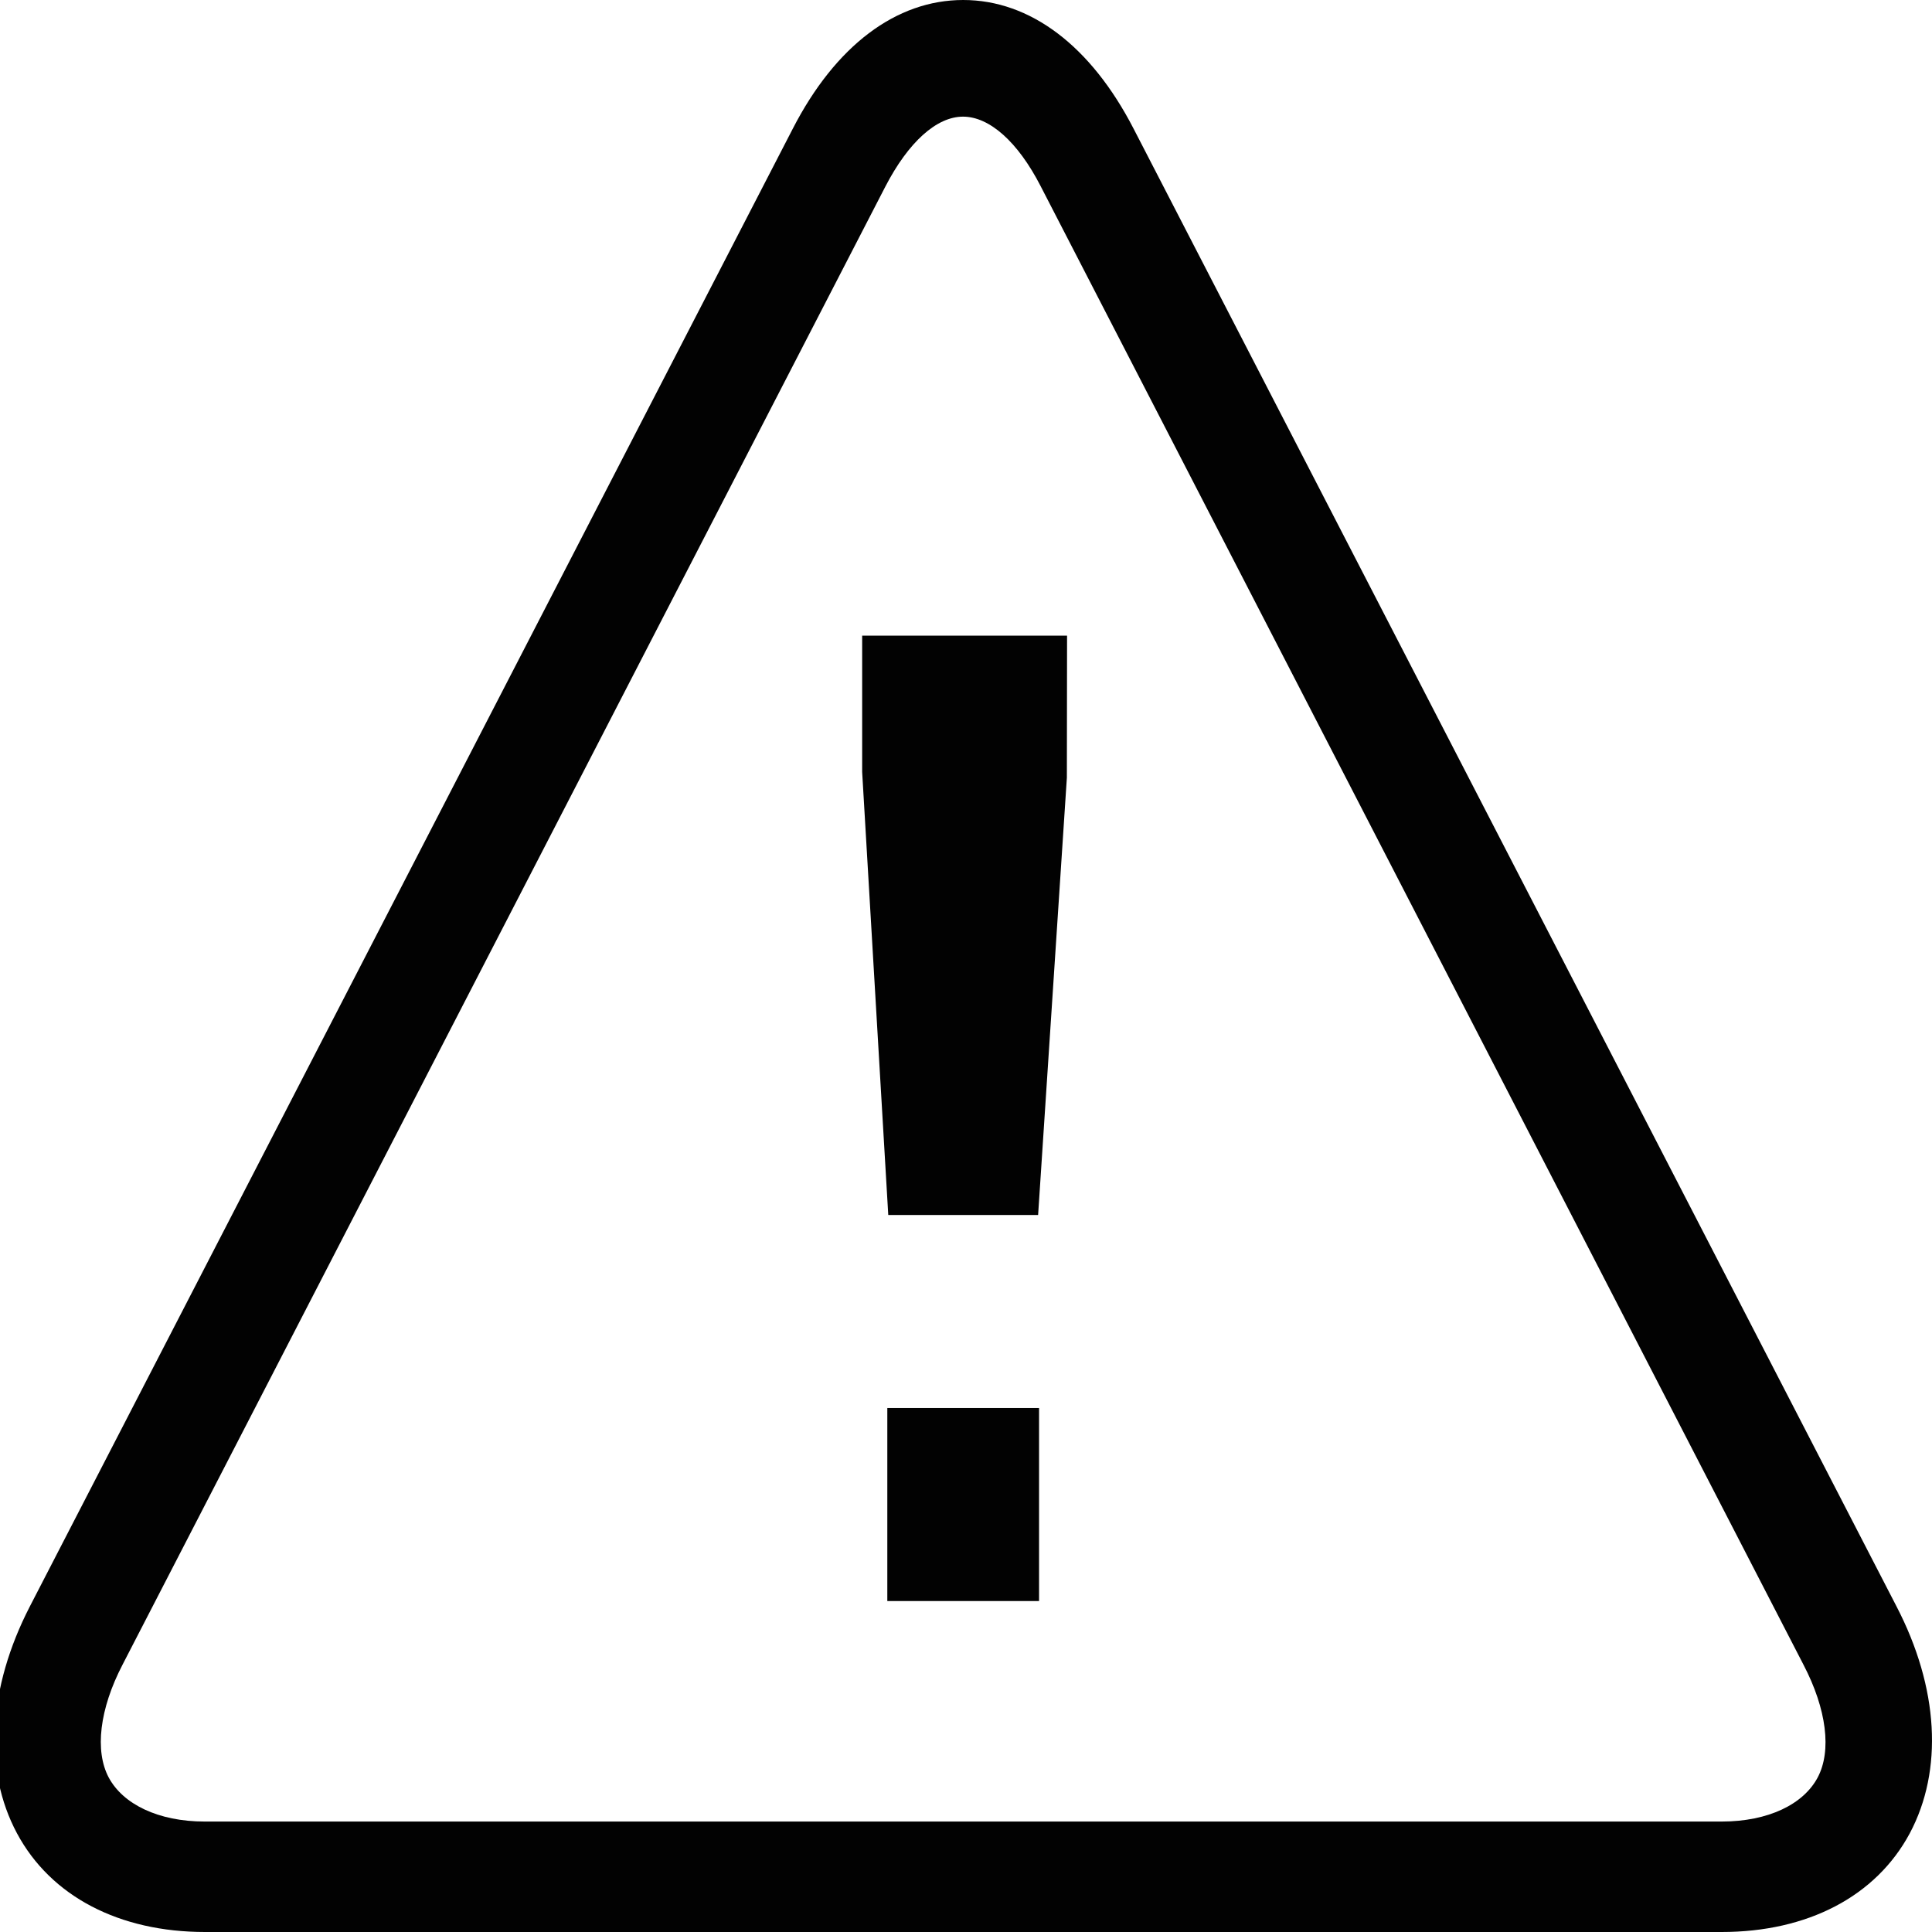
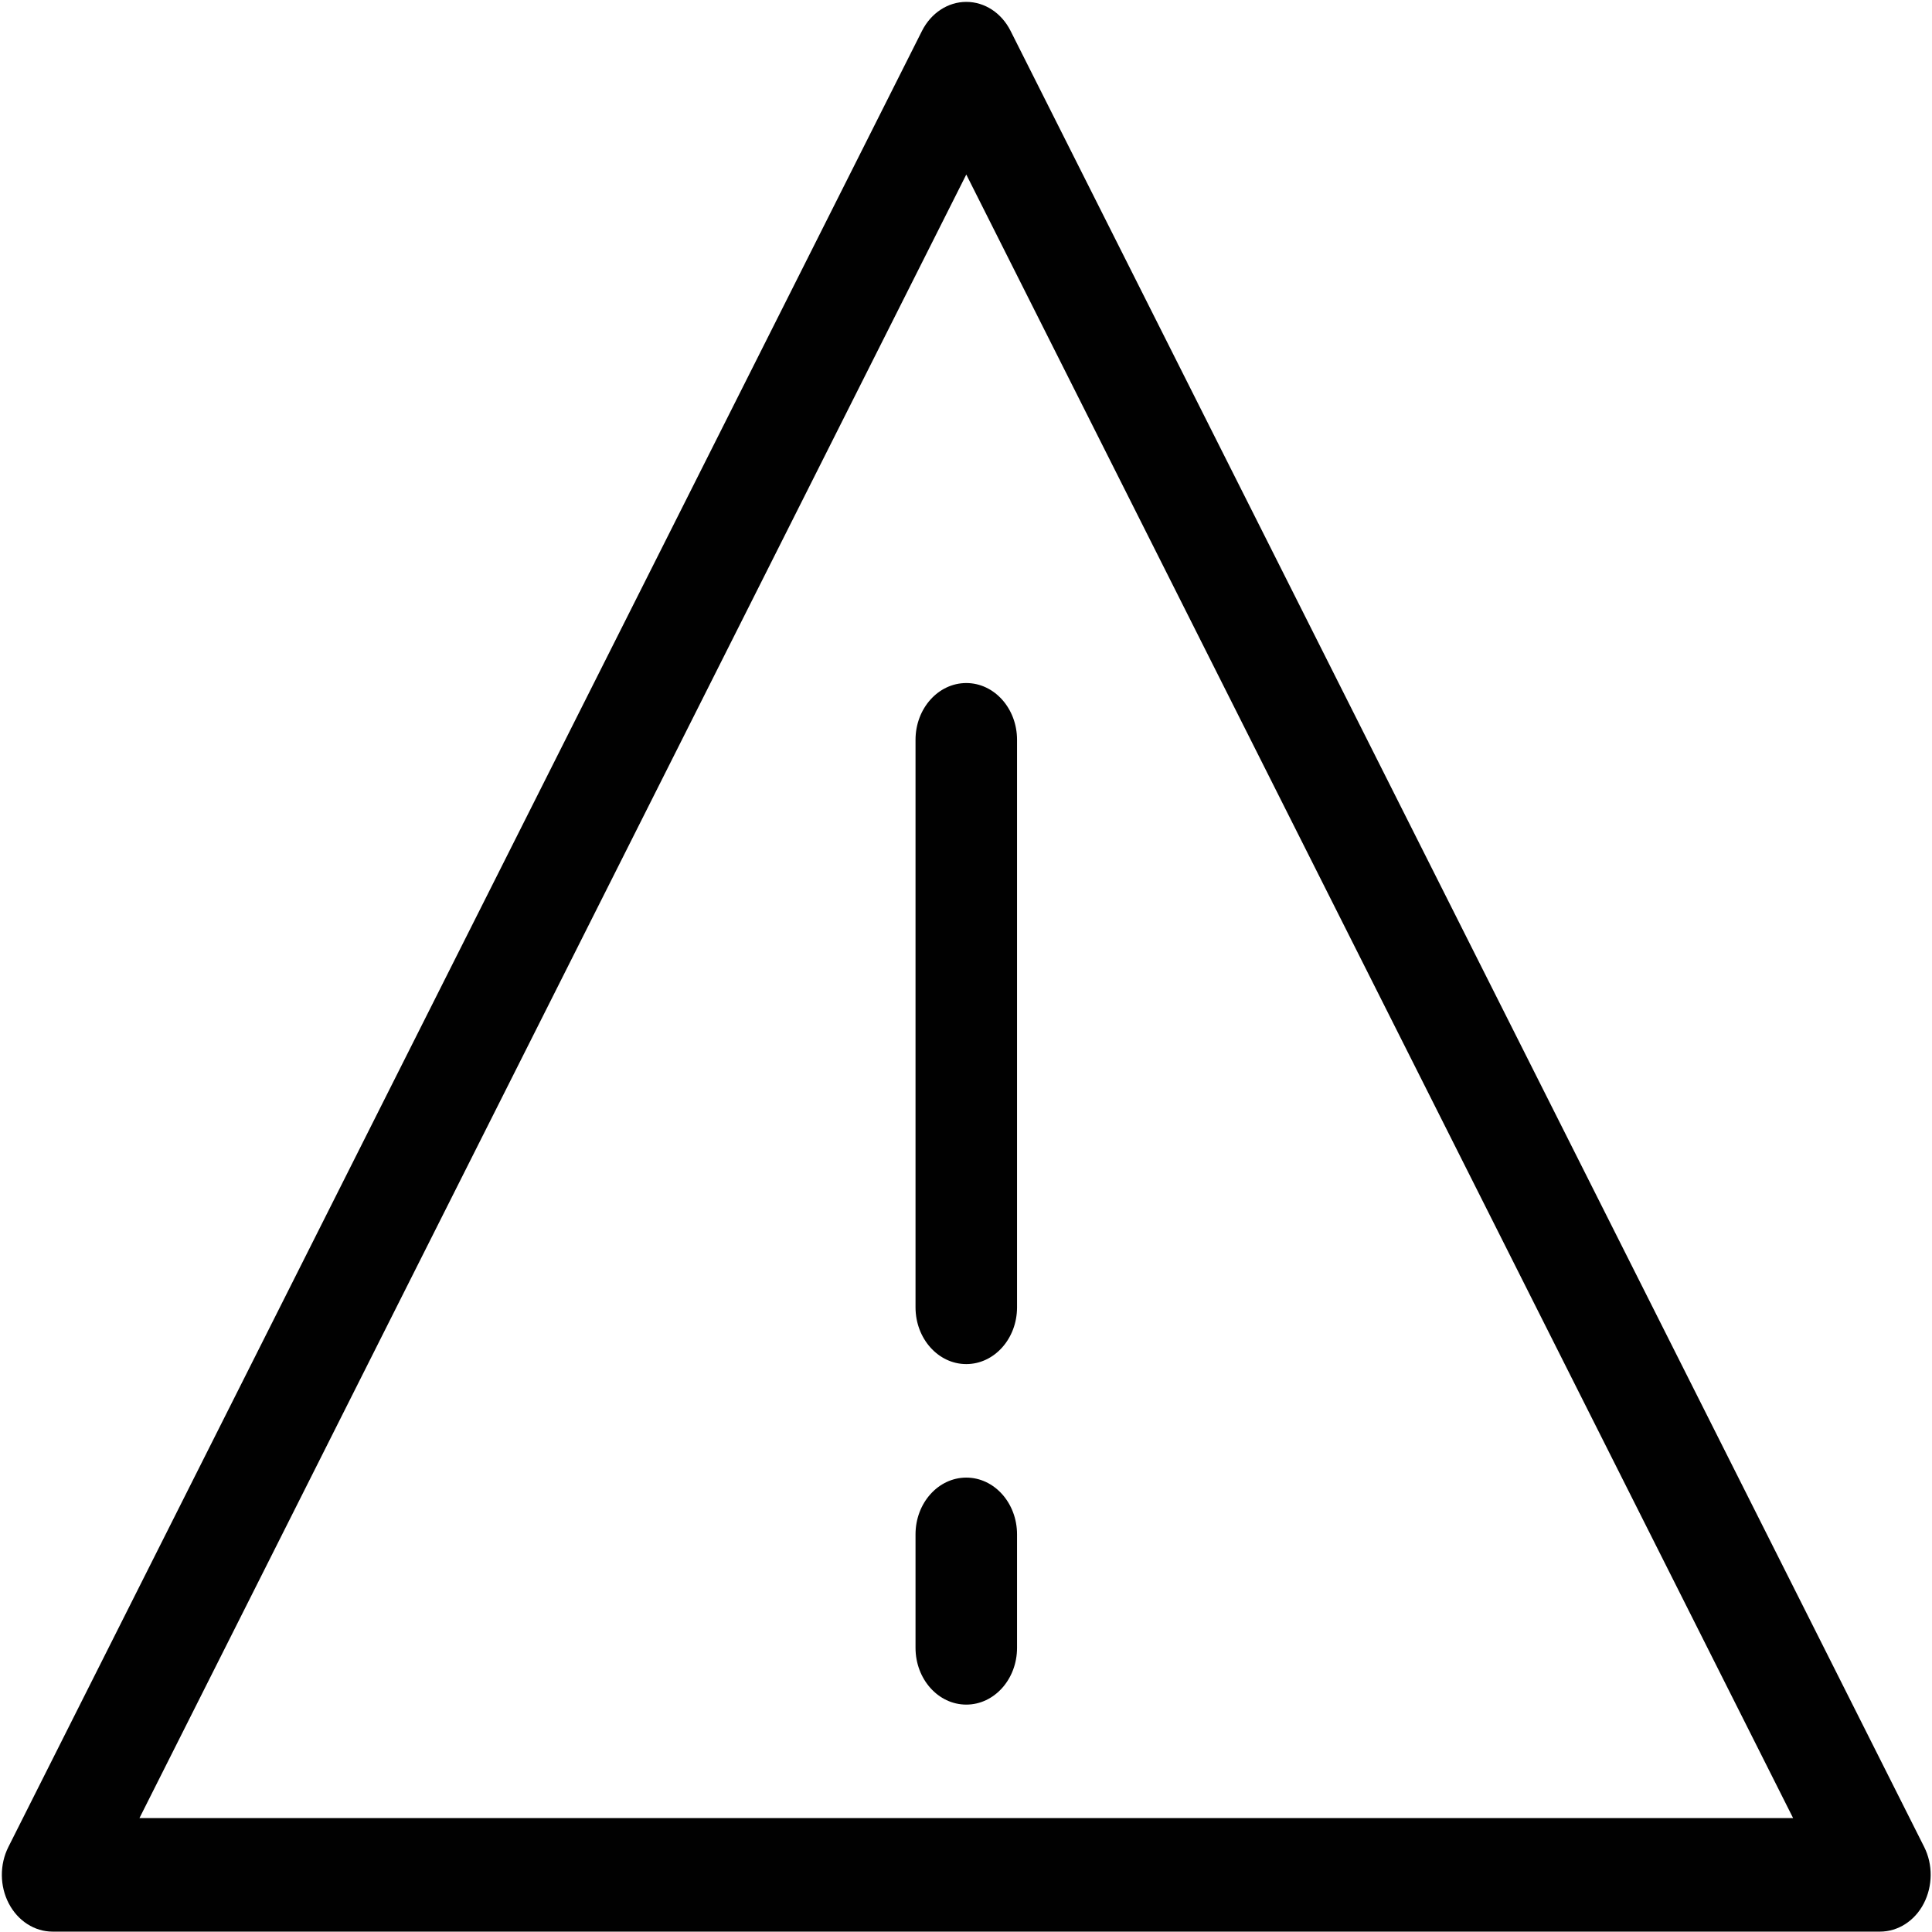
<svg xmlns="http://www.w3.org/2000/svg" version="1.0" id="Layer_1" x="0px" y="0px" width="1024px" height="1024px" viewBox="0 0 1024 1024" enable-background="new 0 0 1024 1024" xml:space="preserve">
-   <path id="XMLID_9_" fill="#020202" d="M1005.198,851.438L600.864,68.282C578.199,24.293,546.01,0,510.511,0  c-35.5,0-67.689,24.183-90.354,68.282L15.822,851.438C-6.44,894.658-8.946,938.213,9.005,971.695  c17.949,33.485,54.25,52.305,99.678,52.305h803.856c45.427,0,81.729-18.819,99.679-52.305  C1030.068,938.213,1027.562,894.551,1005.198,851.438L1005.198,851.438z M963.382,942.15c-7.521,14.117-26.074,23.309-50.945,23.309  H108.583c-24.869,0-43.422-9.303-50.942-23.309c-7.522-14.116-4.914-36.328,7.319-59.855L469.294,98.811  c12.135-23.417,27.077-36.986,41.117-36.986c14.038,0,29.081,13.351,41.114,36.768L955.86,882.295  C968.194,905.93,970.901,928.034,963.382,942.15z" />
-   <path id="XMLID_2_" fill="#020202" d="M456.96,409.143l13.839,234.826h79.422l15.242-231.766l0.101-75.282H456.96V409.143z" />
-   <path id="XMLID_1_" fill="#020202" d="M470.296,746.278h80.426v102.312h-80.426V746.278z" />
+   <path fill="#010101" d="M996.396,1023.8H27.904c-9.578,0-18.401-5.653-23.244-14.921c-4.842-9.265-4.896-20.635-0.215-29.961  L488.692,16.341C493.48,6.896,502.412,1,512.151,1c9.737,0,18.669,5.835,23.458,15.341l484.246,962.577  c4.681,9.326,4.573,20.696-0.216,29.961C1014.852,1018.146,1005.974,1023.8,996.396,1023.8z M73.907,963.638h876.485L512.151,92.506  L73.907,963.638z M512.151,722.994c-14.852,0-26.903-13.477-26.903-30.08V392.108c0-16.604,12.052-30.081,26.903-30.081  c14.85,0,26.901,13.476,26.901,30.081v300.806C539.053,709.519,527.001,722.994,512.151,722.994z M512.151,903.479  c-14.852,0-26.903-13.478-26.903-30.082v-60.159c0-16.605,12.052-30.08,26.903-30.08c14.85,0,26.901,13.475,26.901,30.08v60.159  C539.053,890.001,527.001,903.479,512.151,903.479z" />
</svg>
